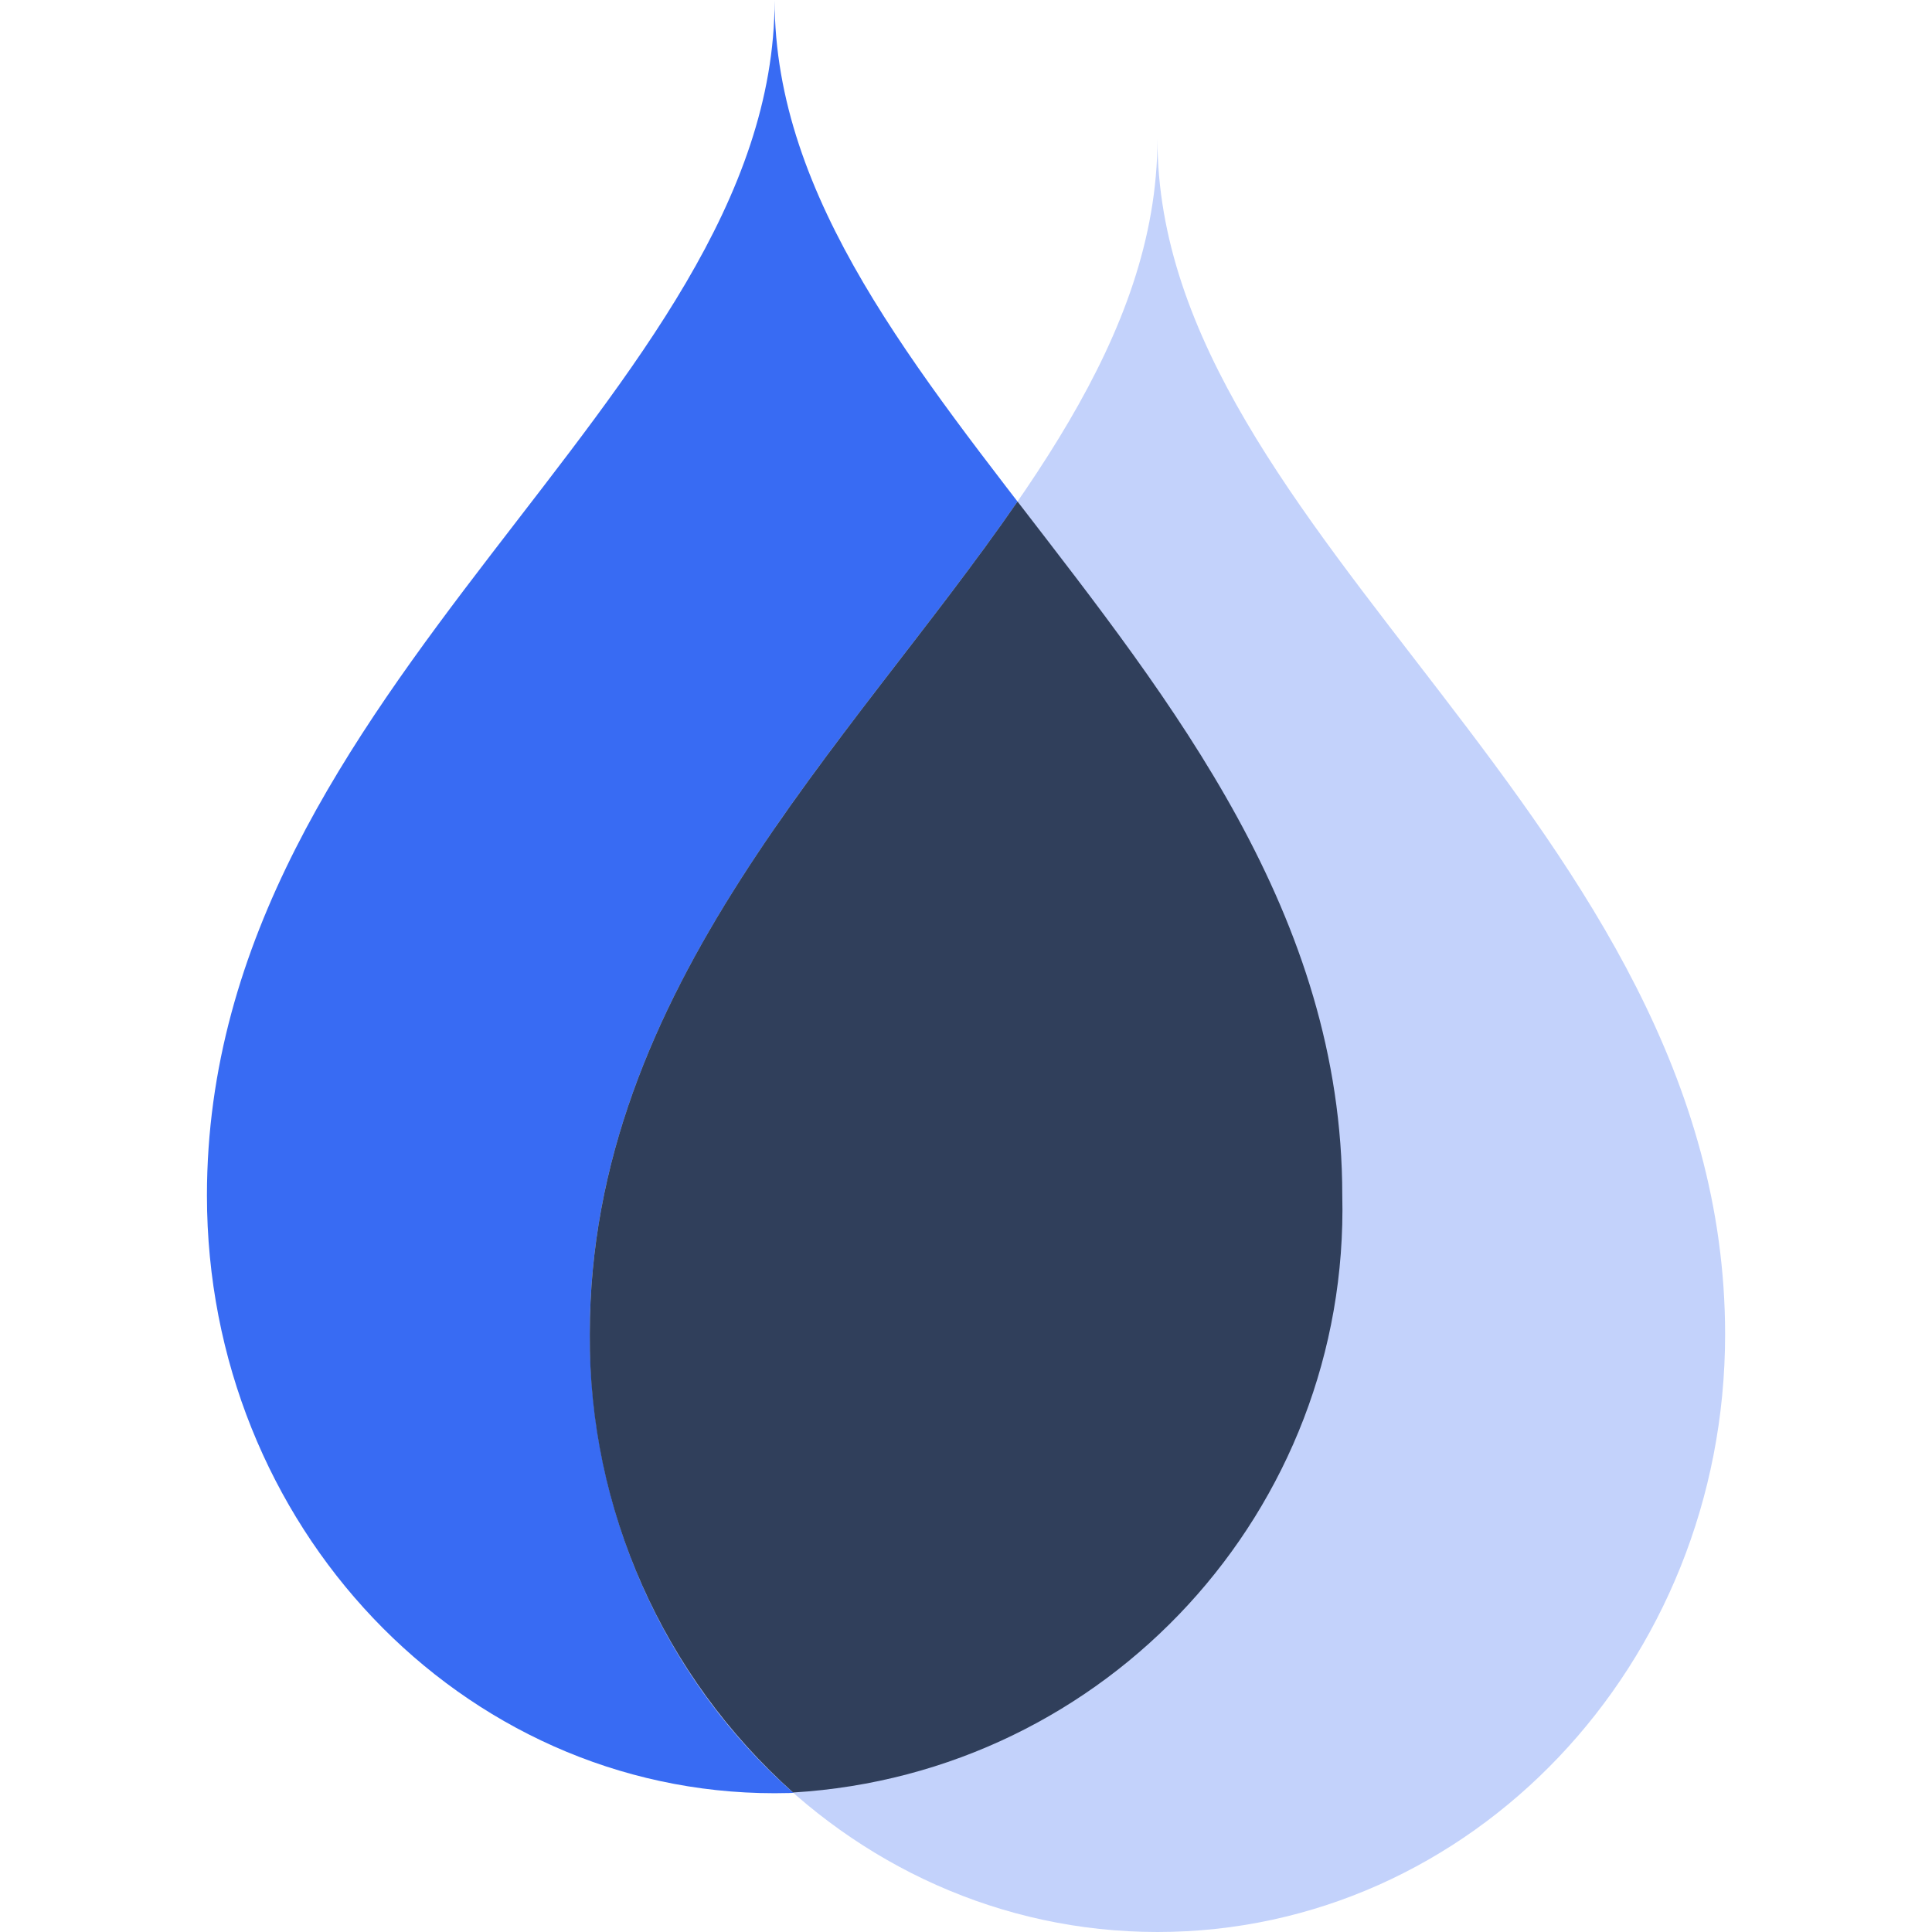
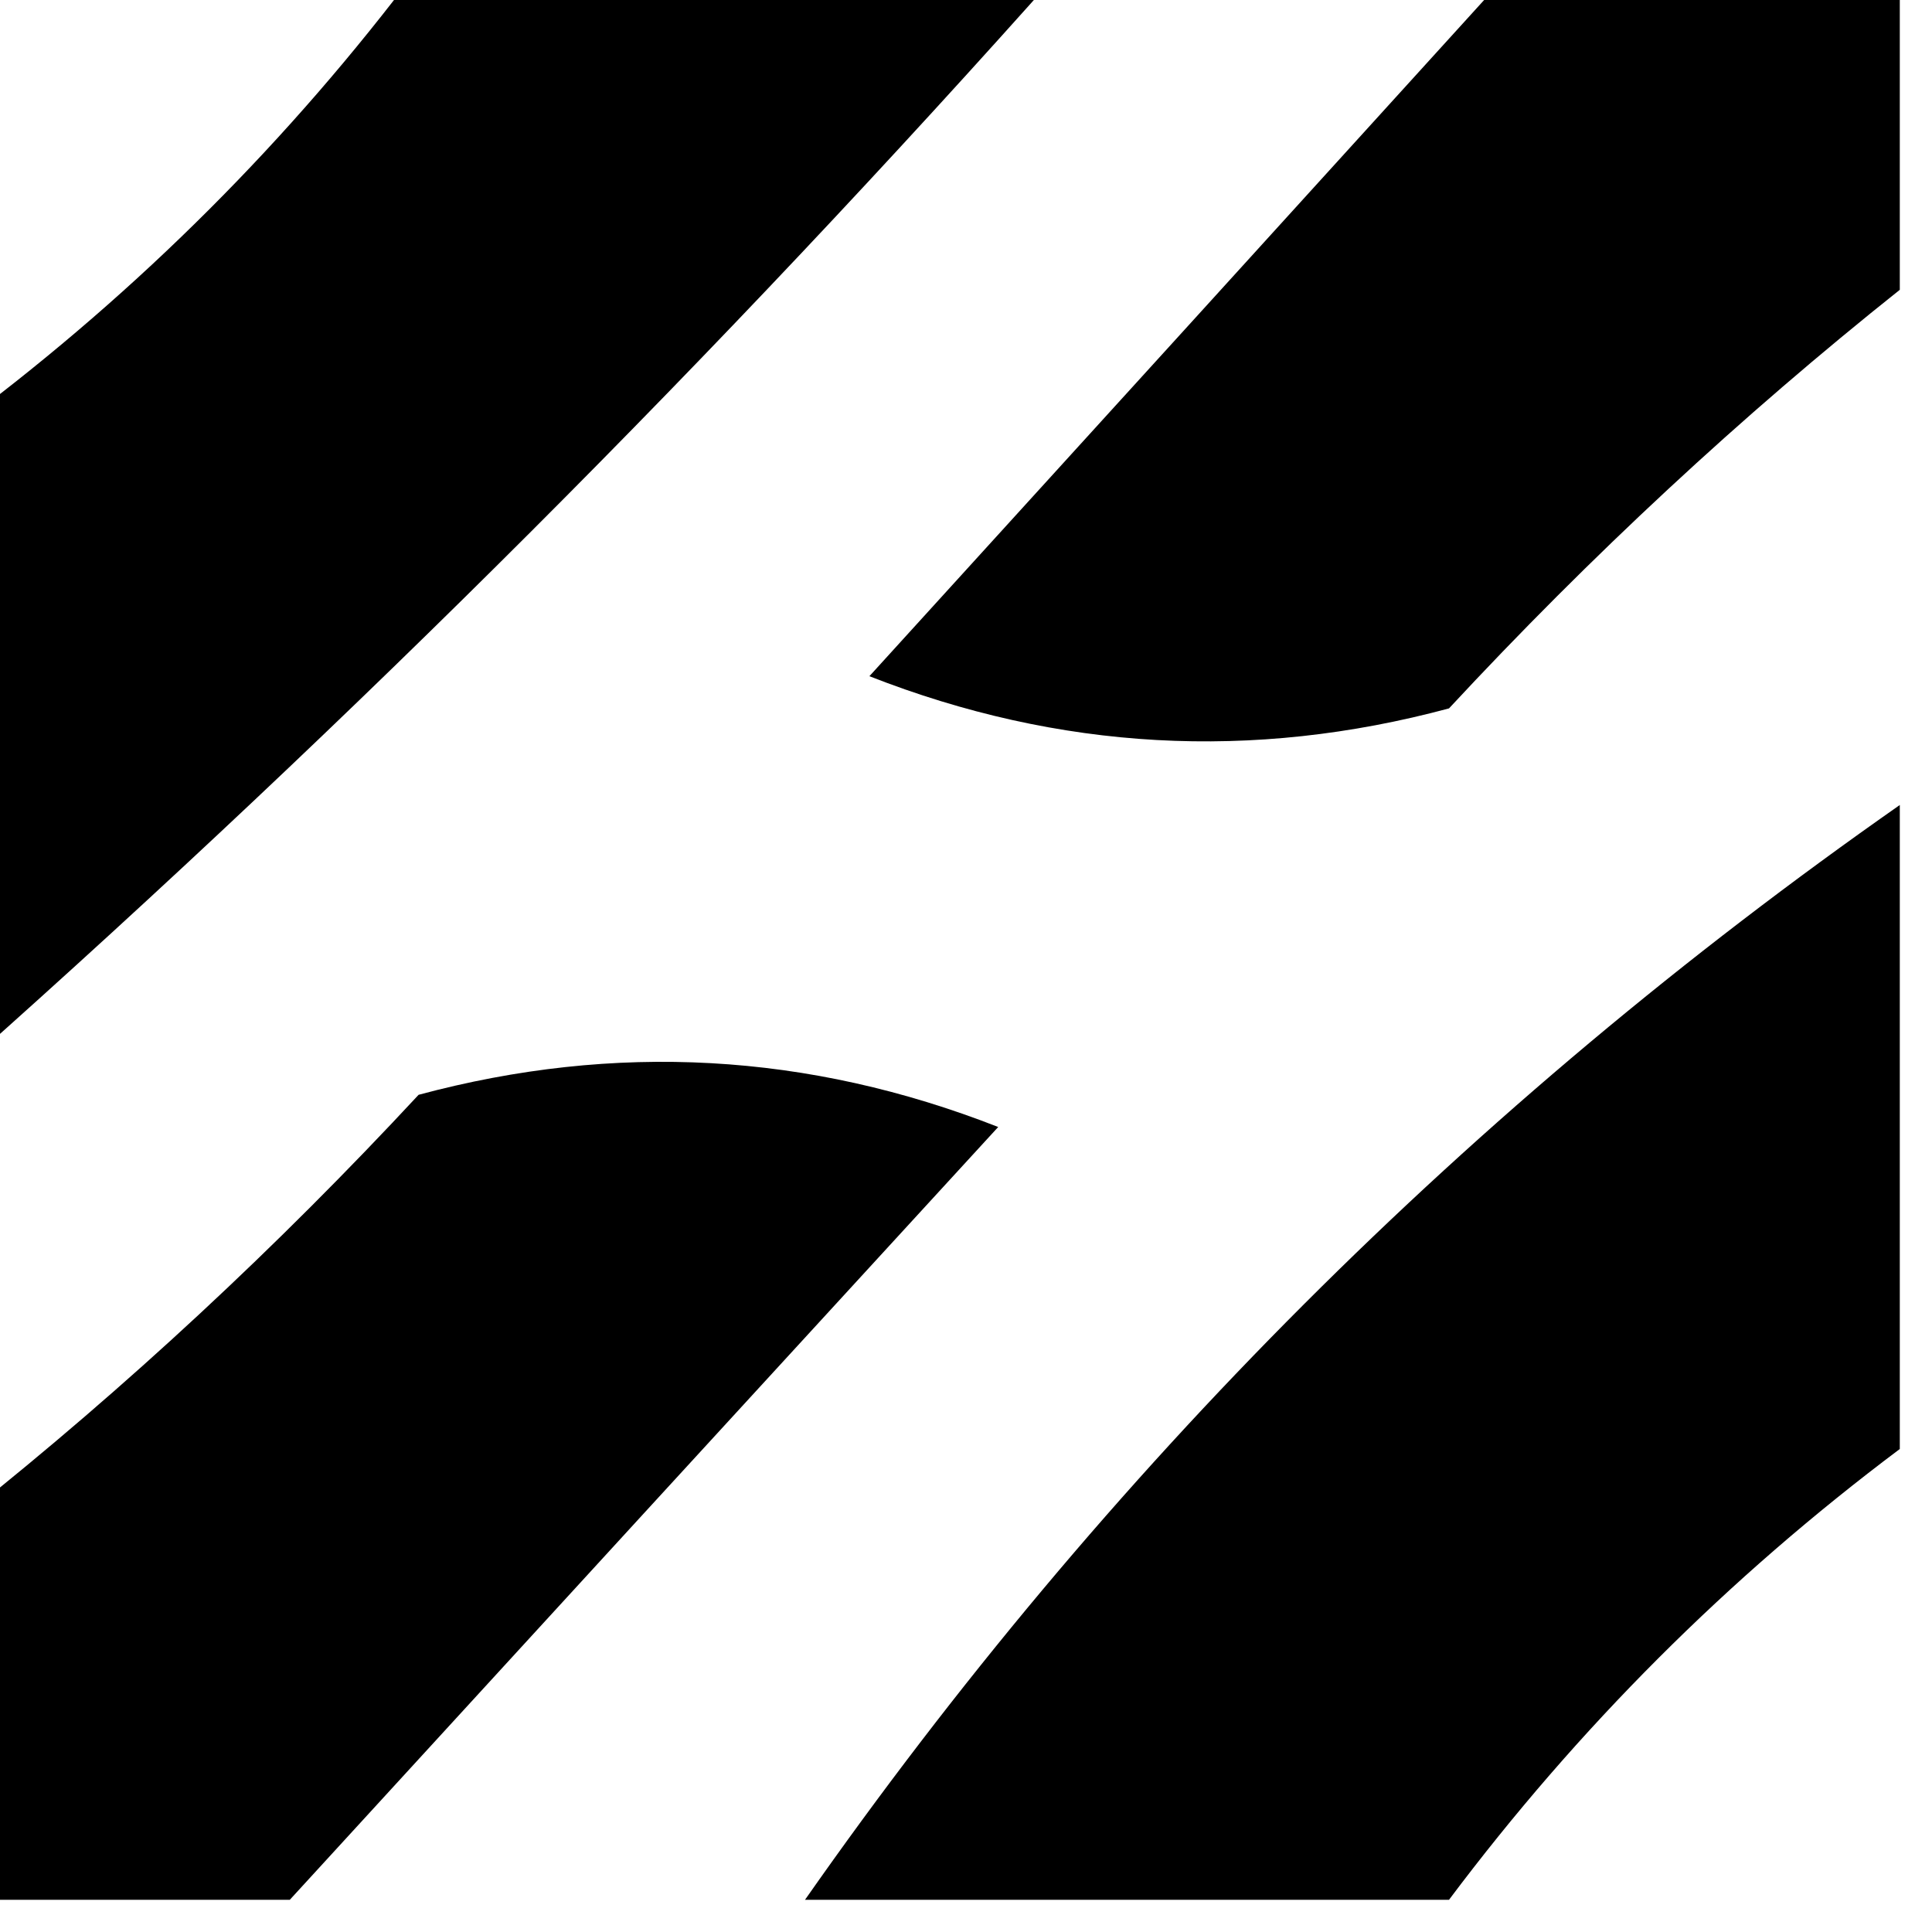
- <svg xmlns="http://www.w3.org/2000/svg" width="32" height="32" class="icon" viewBox="0 0 1024 1024">
-   <path fill="#386BF3" d="M410.558.109c0 210.974-300.876 361.752-300.876 633.548 0 174.943 134.704 316.787 300.876 316.787s300.877-141.817 300.877-316.787C711.408 361.752 410.558 210.974 410.558.109z" />
-   <path fill="#C3D2FB" d="M613.469 73.665c0 211.055-300.877 361.914-300.877 633.547C312.592 882.156 447.296 1024 613.47 1024s300.876-141.817 300.876-316.788C914.29 435.58 613.469 284.72 613.469 73.665z" />
-   <path fill="#303F5B" d="M312.592 707.212c0-183.713 137.636-312.171 226.723-441.39 81.702 106.112 172.12 218.74 172.12 367.726A309.755 309.755 0 0 1 420.36 950.064a323.114 323.114 0 0 1-107.769-242.852z" />
+ <svg xmlns="http://www.w3.org/2000/svg" version="1.1" width="30px" height="30px" style="shape-rendering:geometricPrecision; text-rendering:geometricPrecision; image-rendering:optimizeQuality; fill-rule:evenodd; clip-rule:evenodd">
+   <g>
+     <path d="M 6.5,-0.5 C 9.833,-0.5 13.167,-0.5 16.5,-0.5C 11.167,5.5 5.5,11.167 -0.5,16.5C -0.5,13.167 -0.5,9.833 -0.5,6.5C 2.167,4.5 4.5,2.167 6.5,-0.5 Z" />
+   </g>
+   <g>
+     <path d="M 23.5,-0.5 C 25.5,-0.5 27.5,-0.5 29.5,-0.5C 29.5,1.167 29.5,2.833 29.5,4.5C 27.037,6.461 24.703,8.628 22.5,11C 19.446,11.821 16.446,11.655 13.5,10.5C 16.855,6.813 20.189,3.147 23.5,-0.5 Z" />
+   </g>
+   <g>
+     <path d="M 29.5,12.5 C 29.5,15.833 29.5,19.167 29.5,22.5C 26.833,24.5 24.5,26.833 22.5,29.5C 19.167,29.5 15.833,29.5 12.5,29.5C 17.167,22.833 22.833,17.167 29.5,12.5 Z" />
+   </g>
+   <g>
+     <path d="M 4.5,29.5 C 2.833,29.5 1.167,29.5 -0.5,29.5C -0.5,27.5 -0.5,25.5 -0.5,23.5C 1.963,21.539 4.297,19.372 6.5,17C 9.554,16.179 12.554,16.345 15.5,17.5C 11.811,21.52 8.145,25.52 4.5,29.5 Z" />
+   </g>
</svg>
